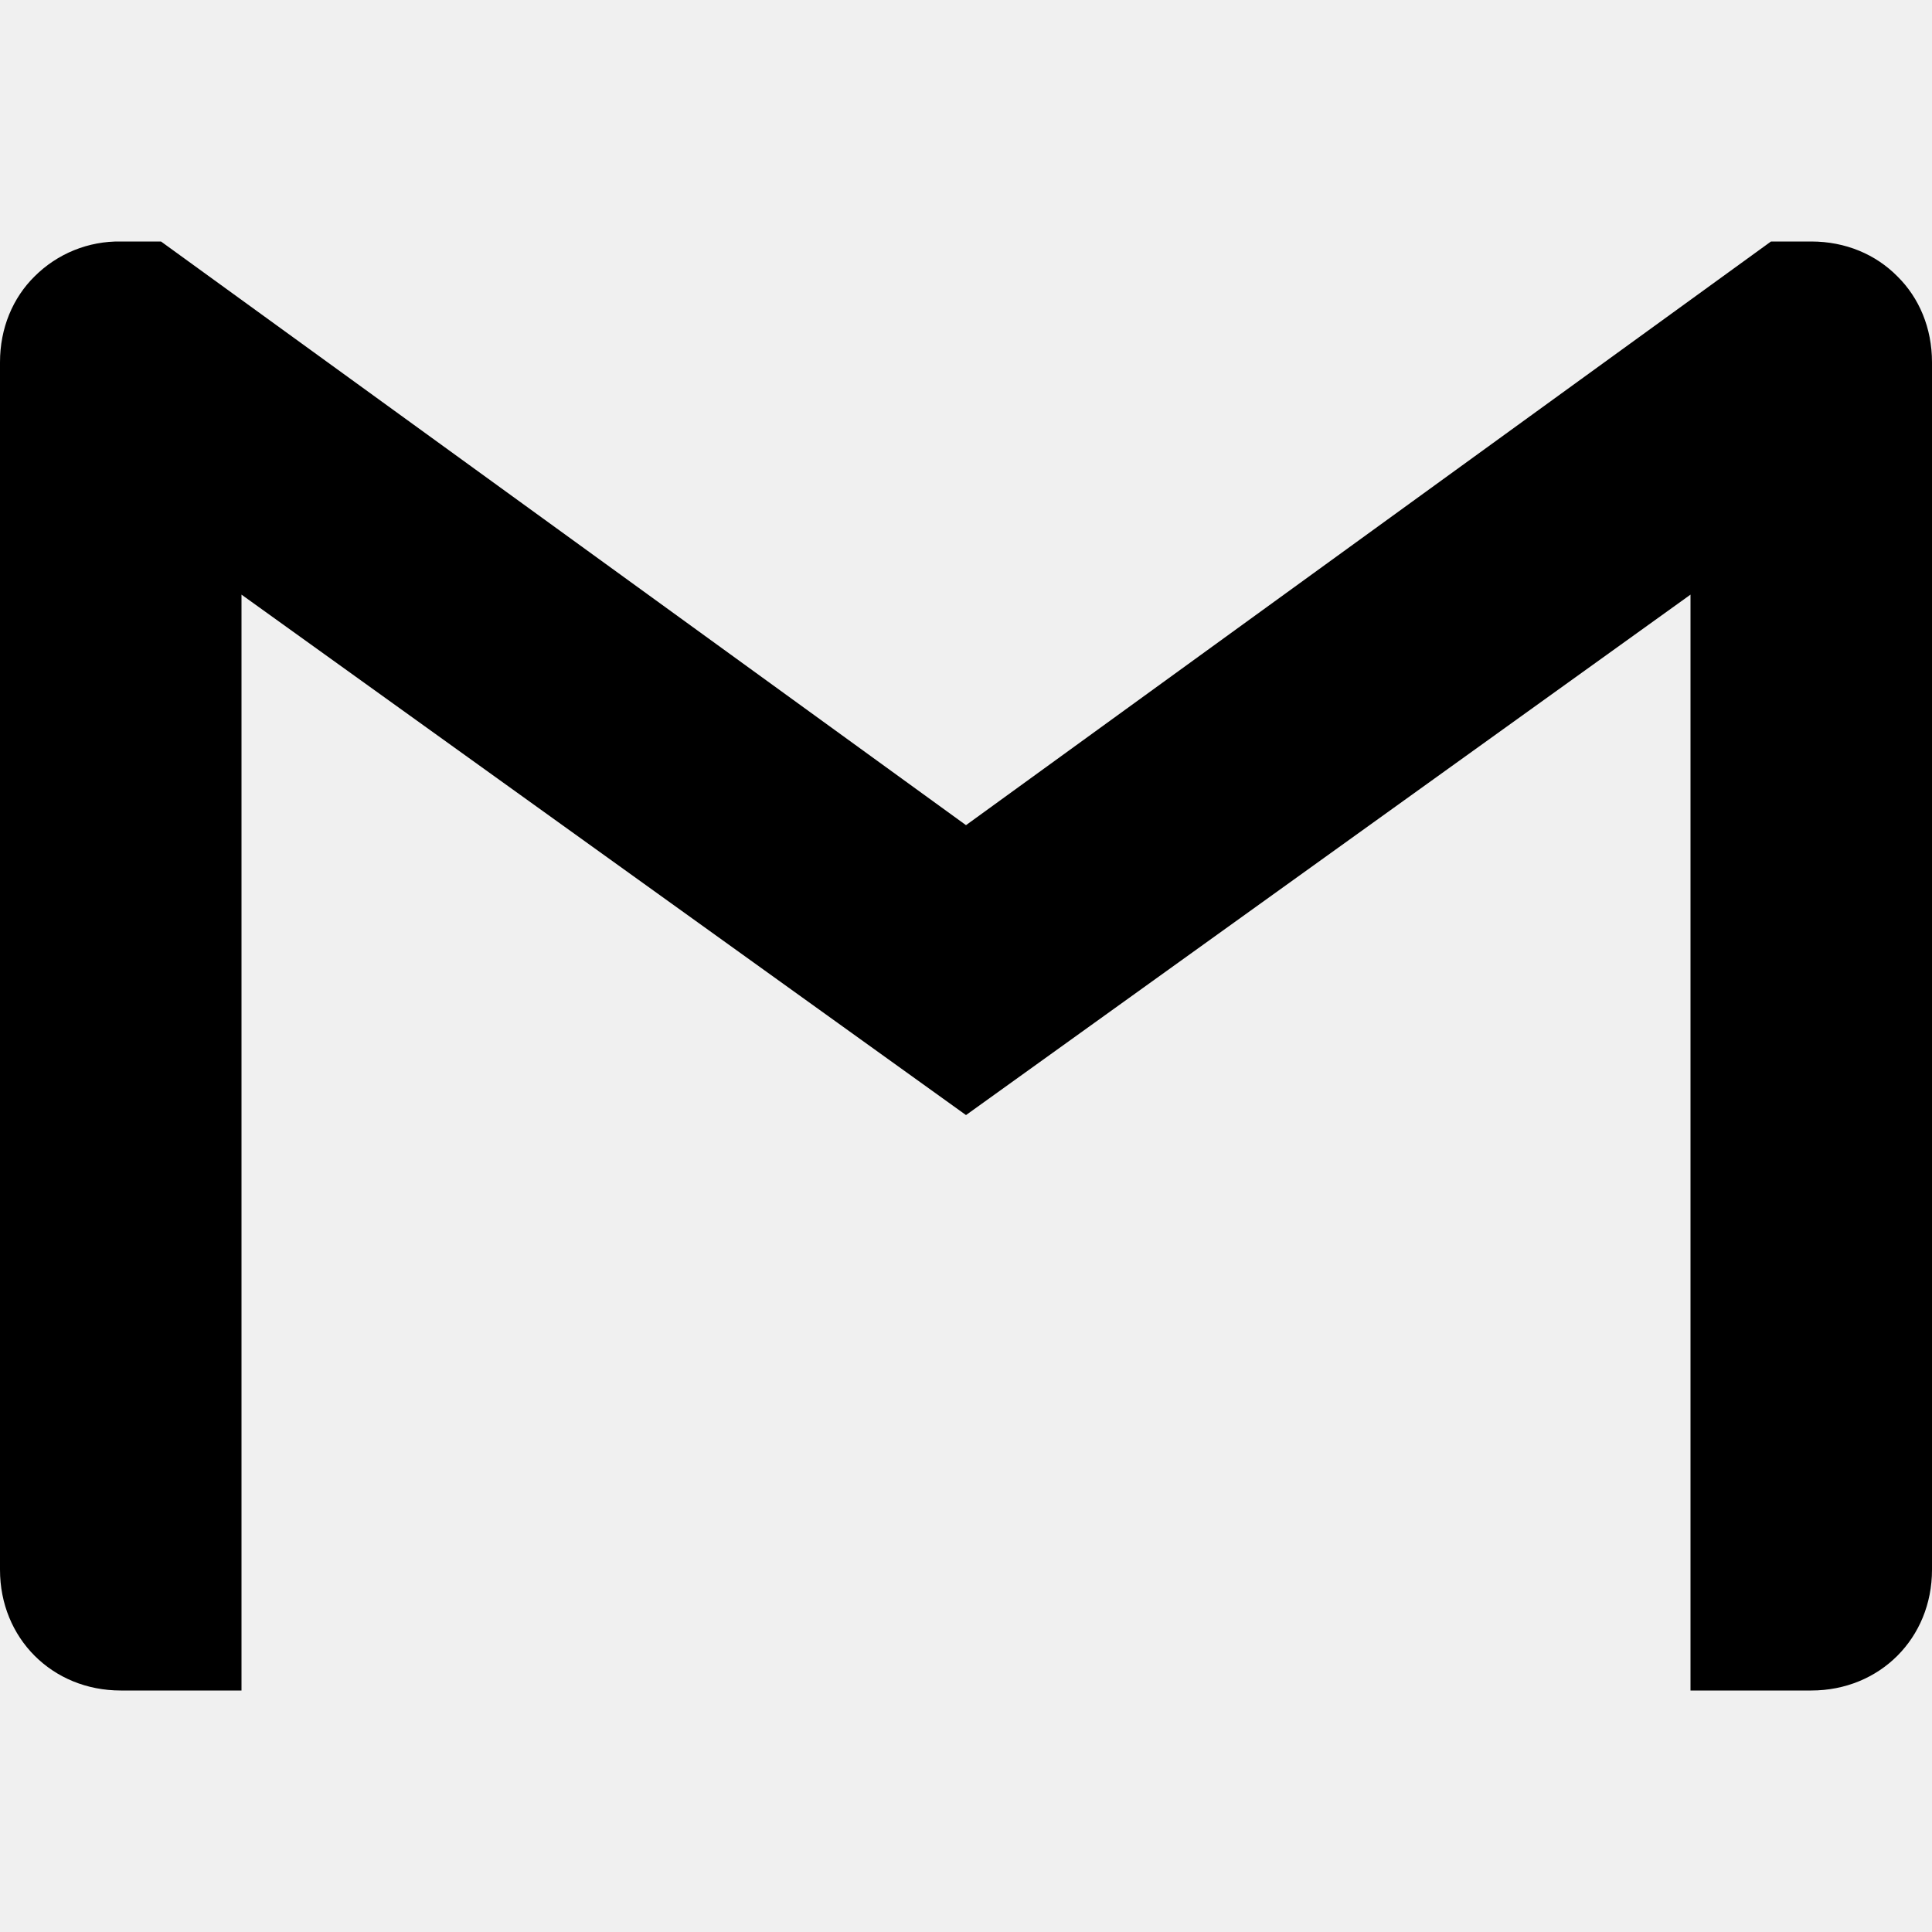
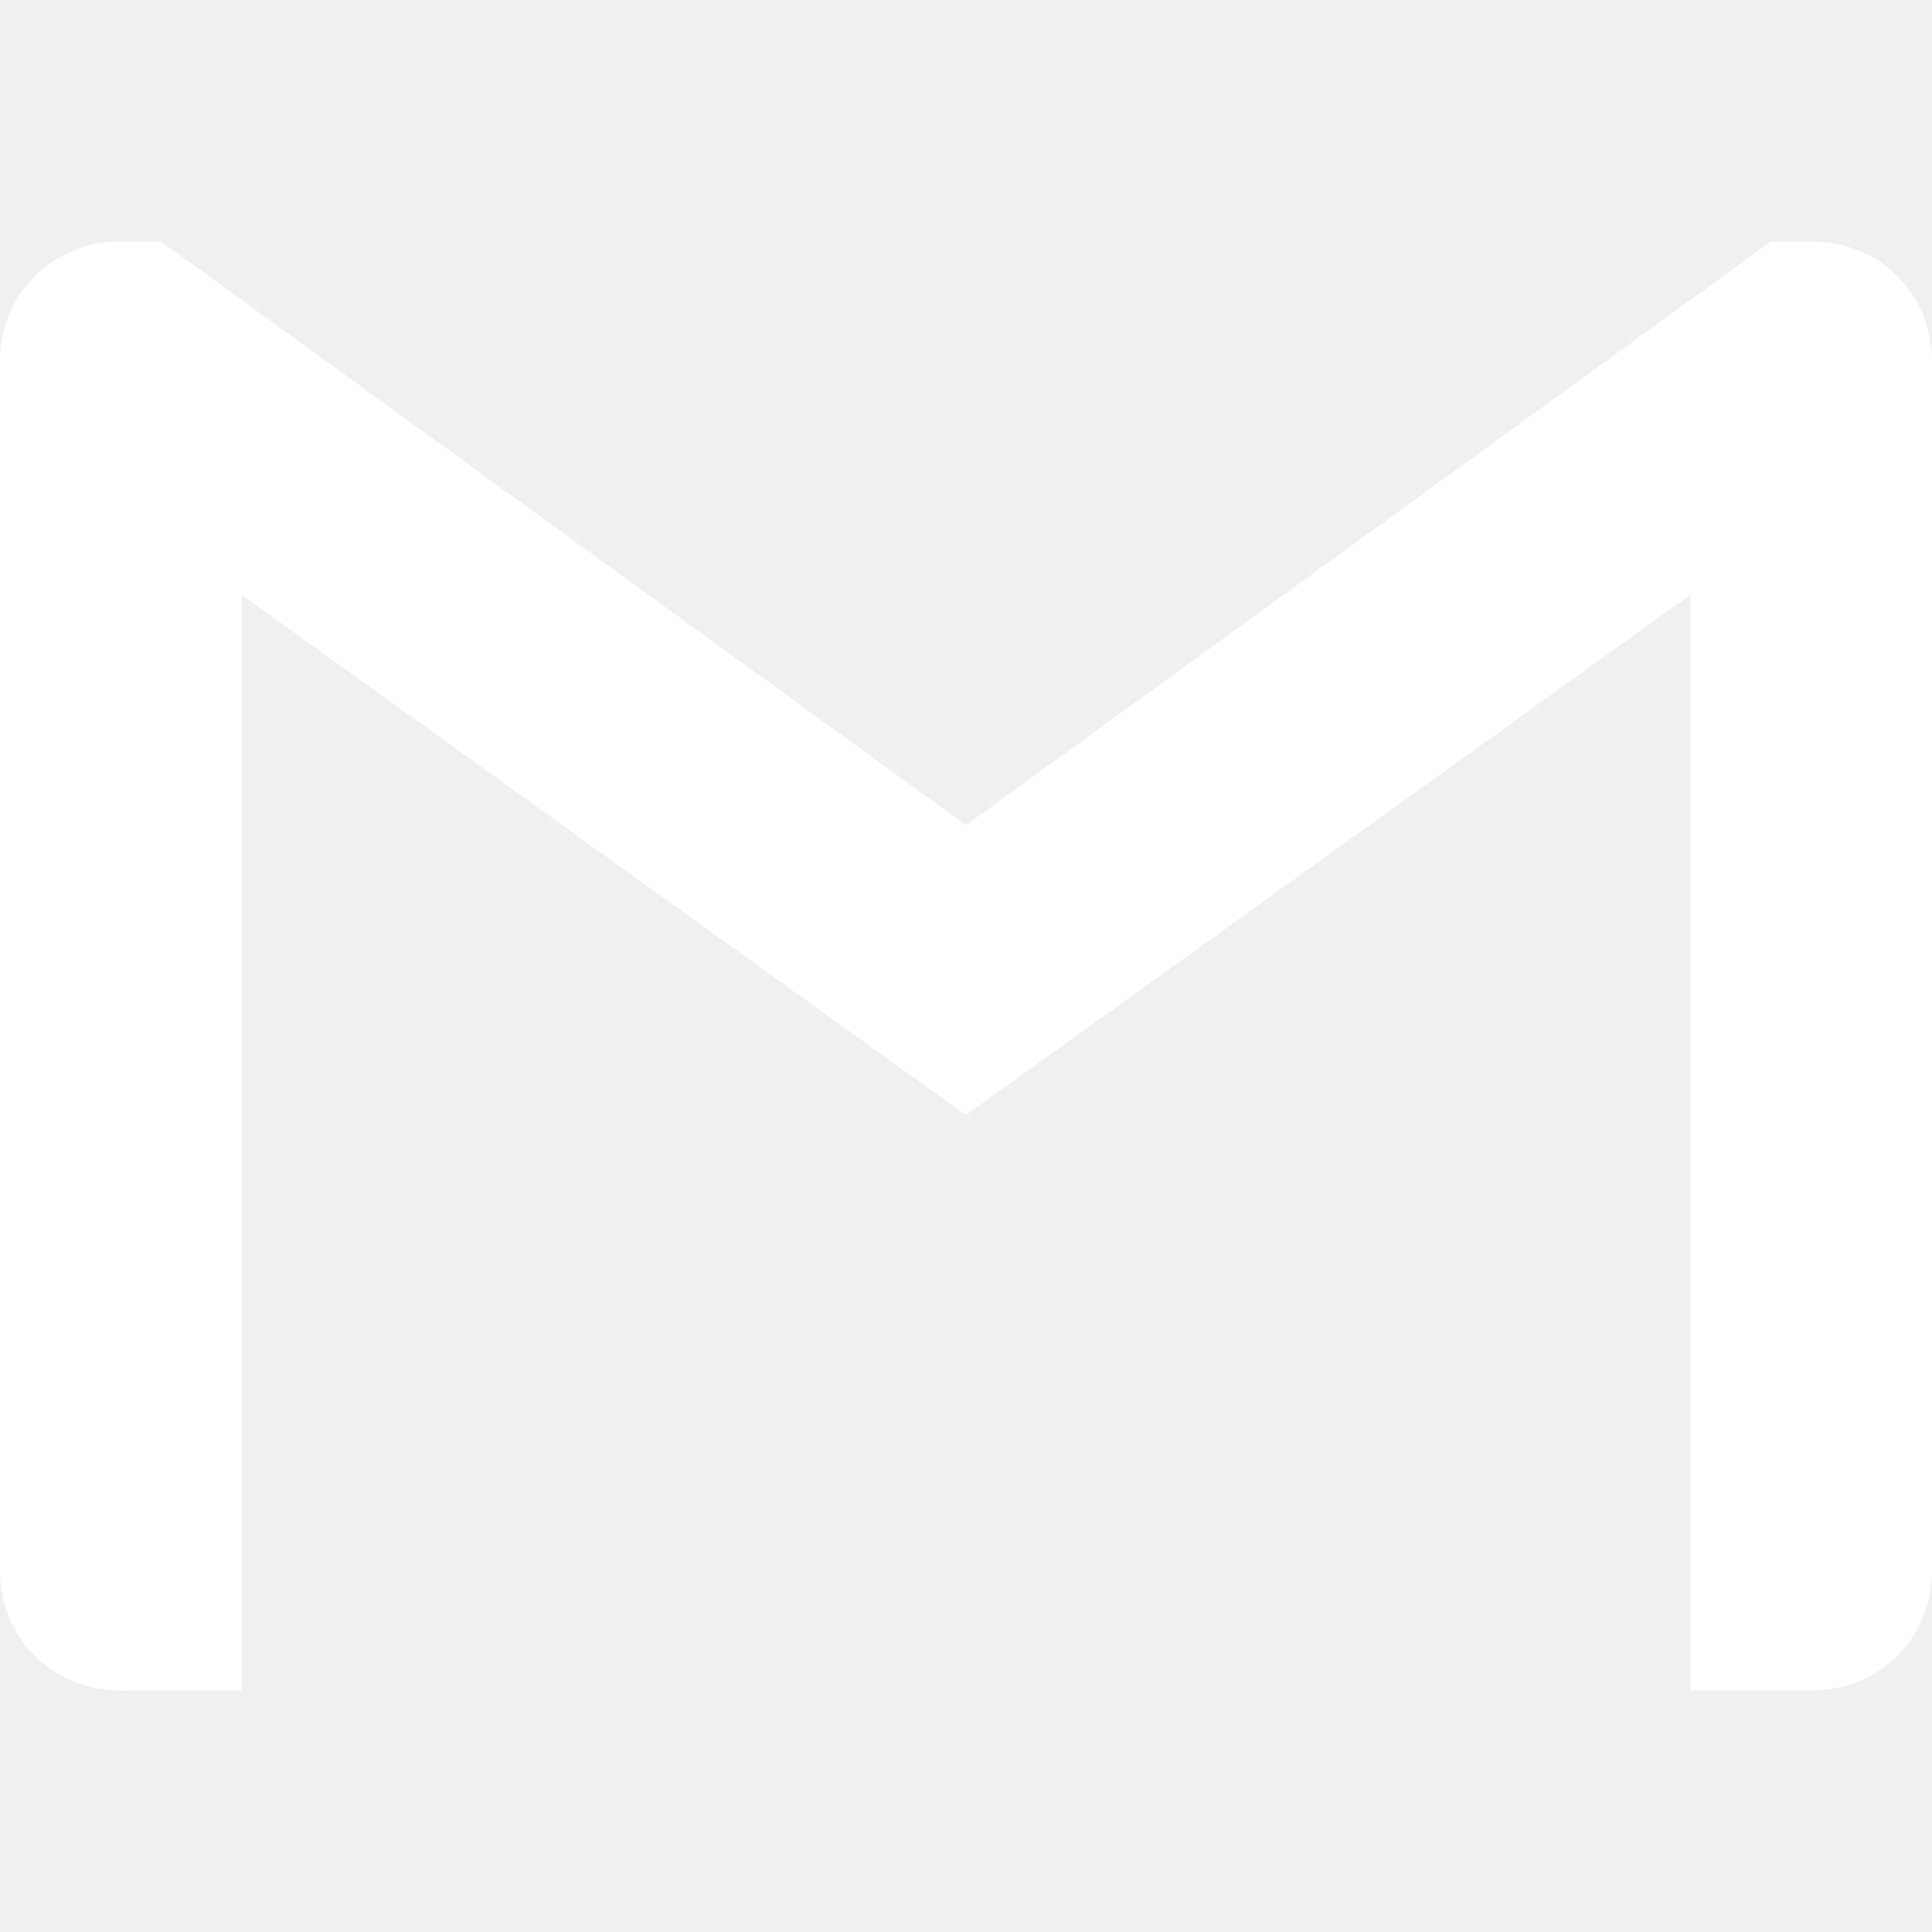
<svg xmlns="http://www.w3.org/2000/svg" width="50" height="50" viewBox="0 0 50 50" fill="none">
-   <path d="M50 9.375V40.625C50 42.398 48.648 43.75 46.875 43.75H43.75V15.389L25 28.858L6.25 15.389V43.75H3.125C1.352 43.75 0 42.398 0 40.625V9.375C0 8.487 0.334 7.706 0.895 7.153C1.187 6.861 1.535 6.63 1.918 6.475C2.301 6.32 2.712 6.243 3.125 6.25H4.167L25 21.355L45.833 6.25H46.875C47.763 6.25 48.544 6.584 49.105 7.153C49.666 7.706 50 8.487 50 9.375Z" fill="black" />
+   <path d="M50 9.375V40.625C50 42.398 48.648 43.75 46.875 43.75H43.75V15.389L25 28.858L6.25 15.389V43.75H3.125C1.352 43.75 0 42.398 0 40.625V9.375C0 8.487 0.334 7.706 0.895 7.153C1.187 6.861 1.535 6.63 1.918 6.475C2.301 6.32 2.712 6.243 3.125 6.25H4.167L25 21.355L45.833 6.25H46.875C47.763 6.25 48.544 6.584 49.105 7.153C49.666 7.706 50 8.487 50 9.375Z" fill="white" />
</svg>
